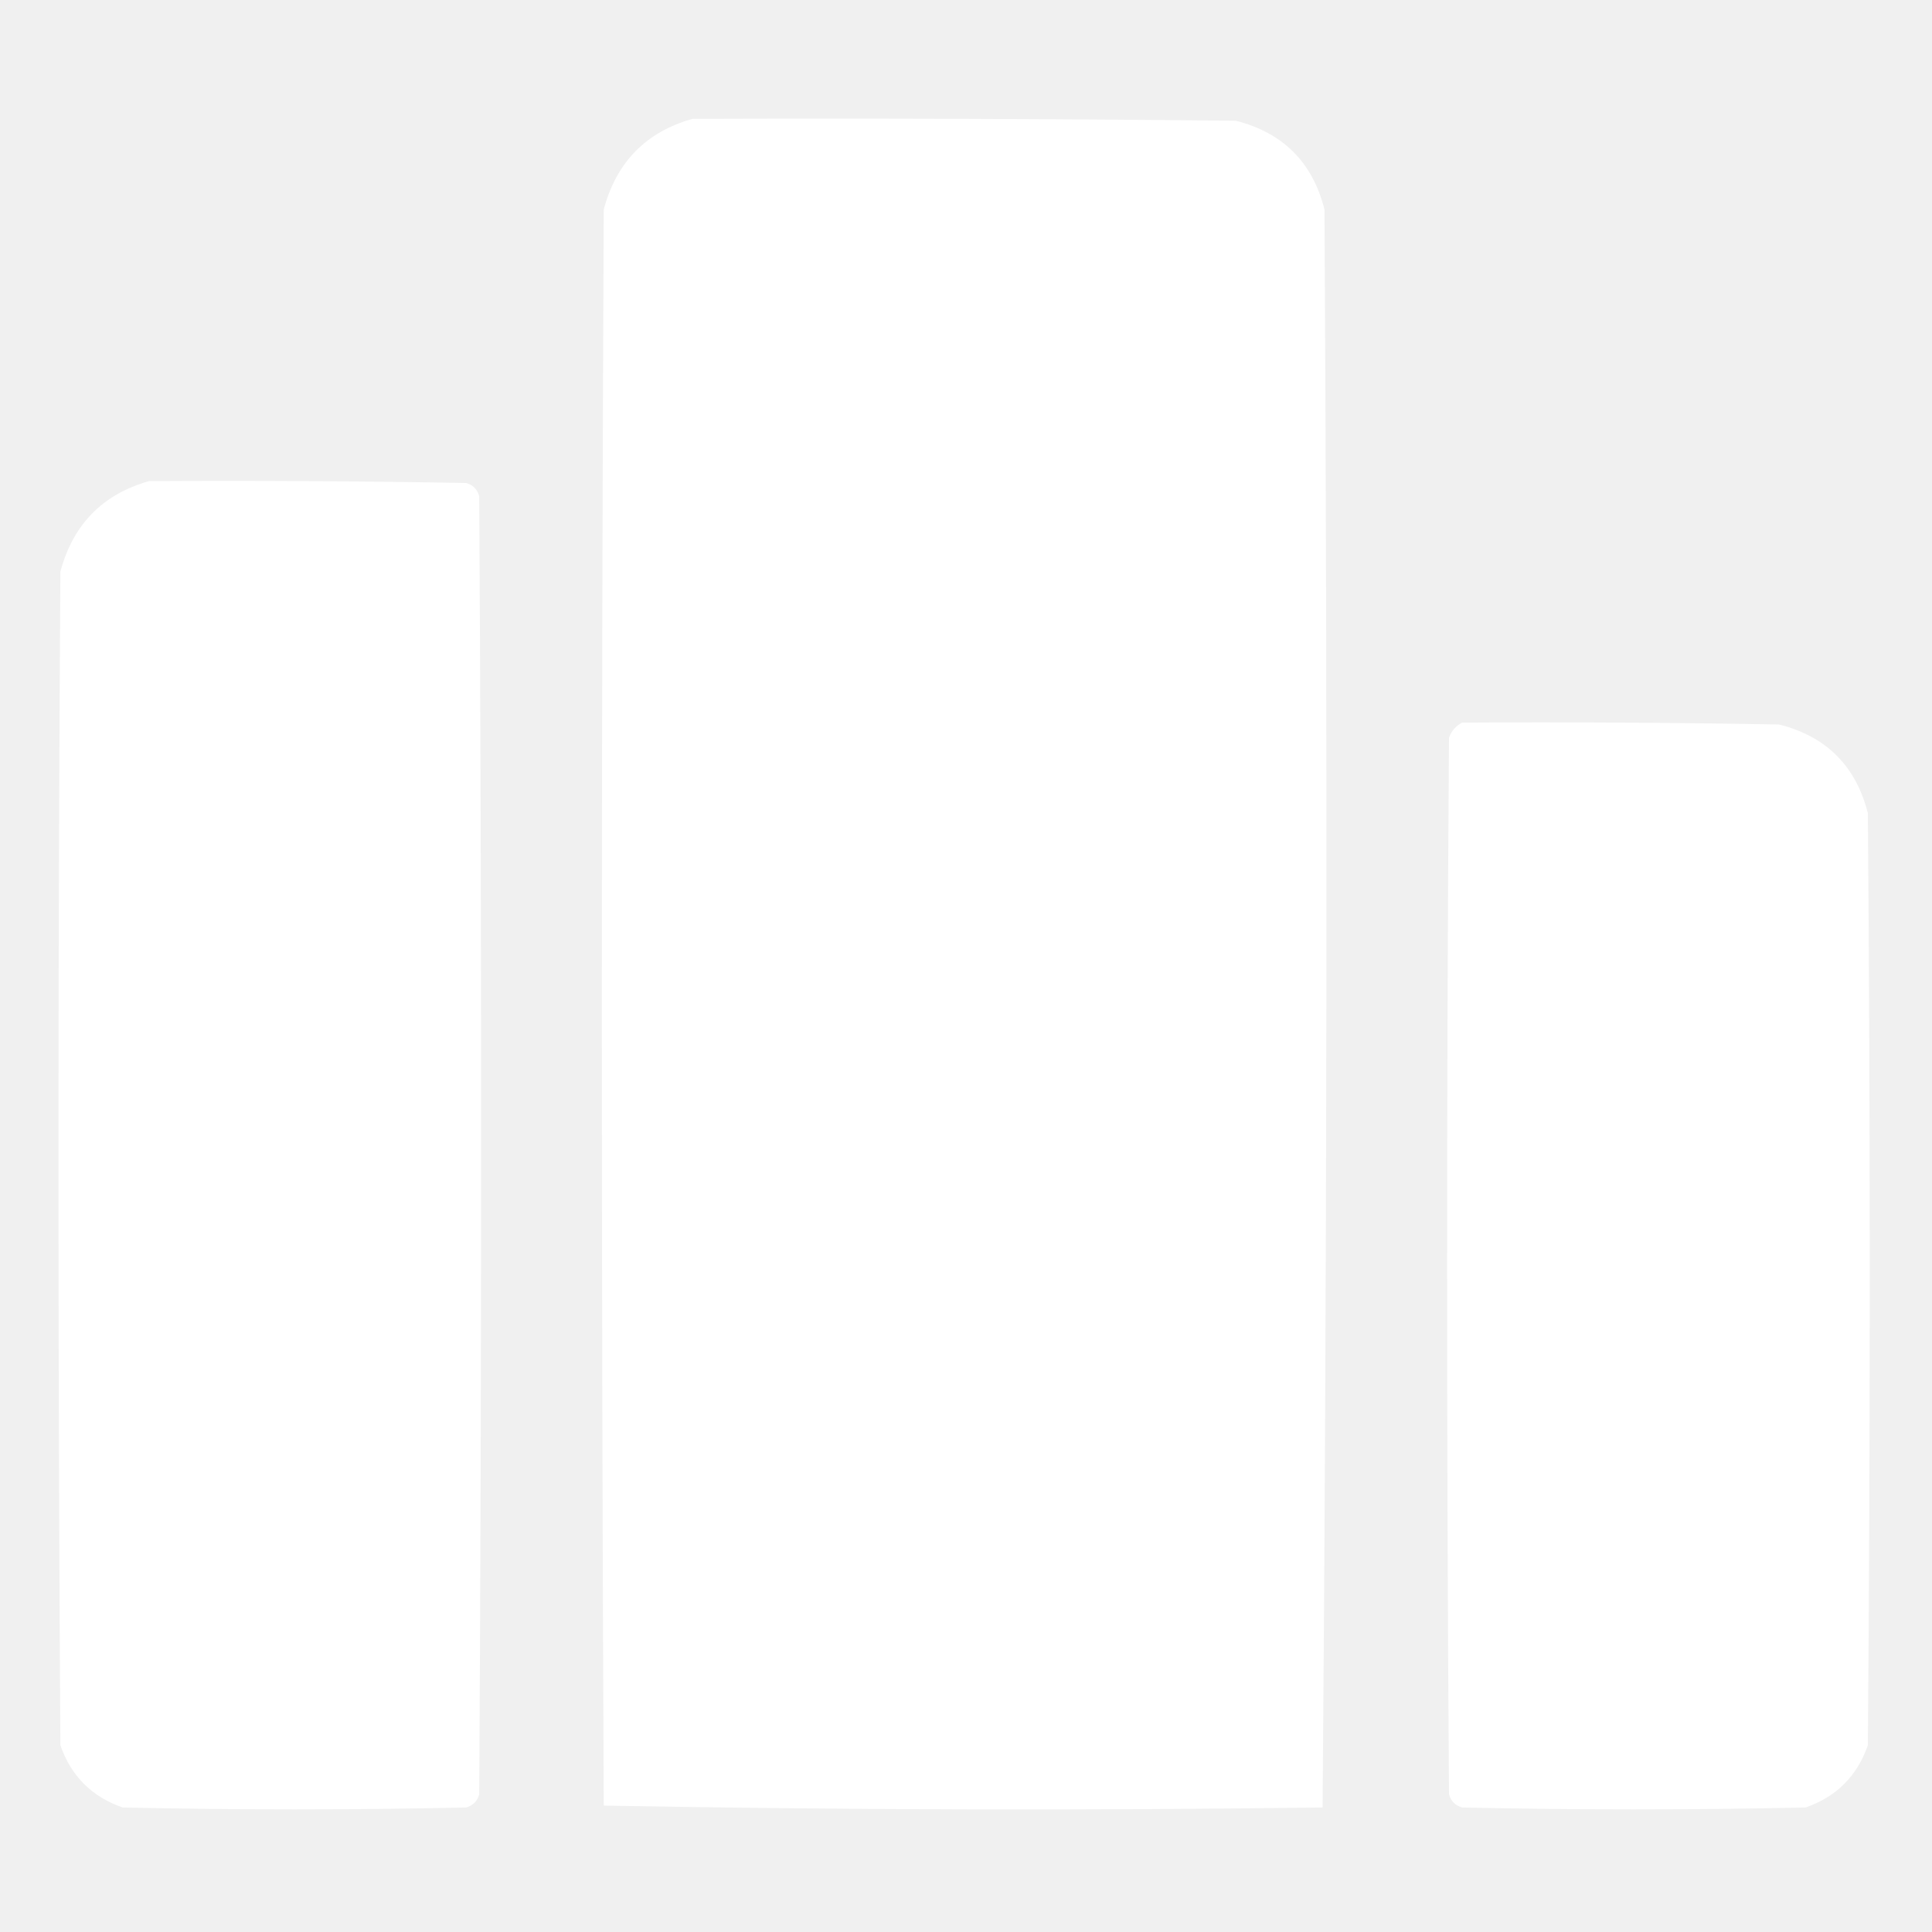
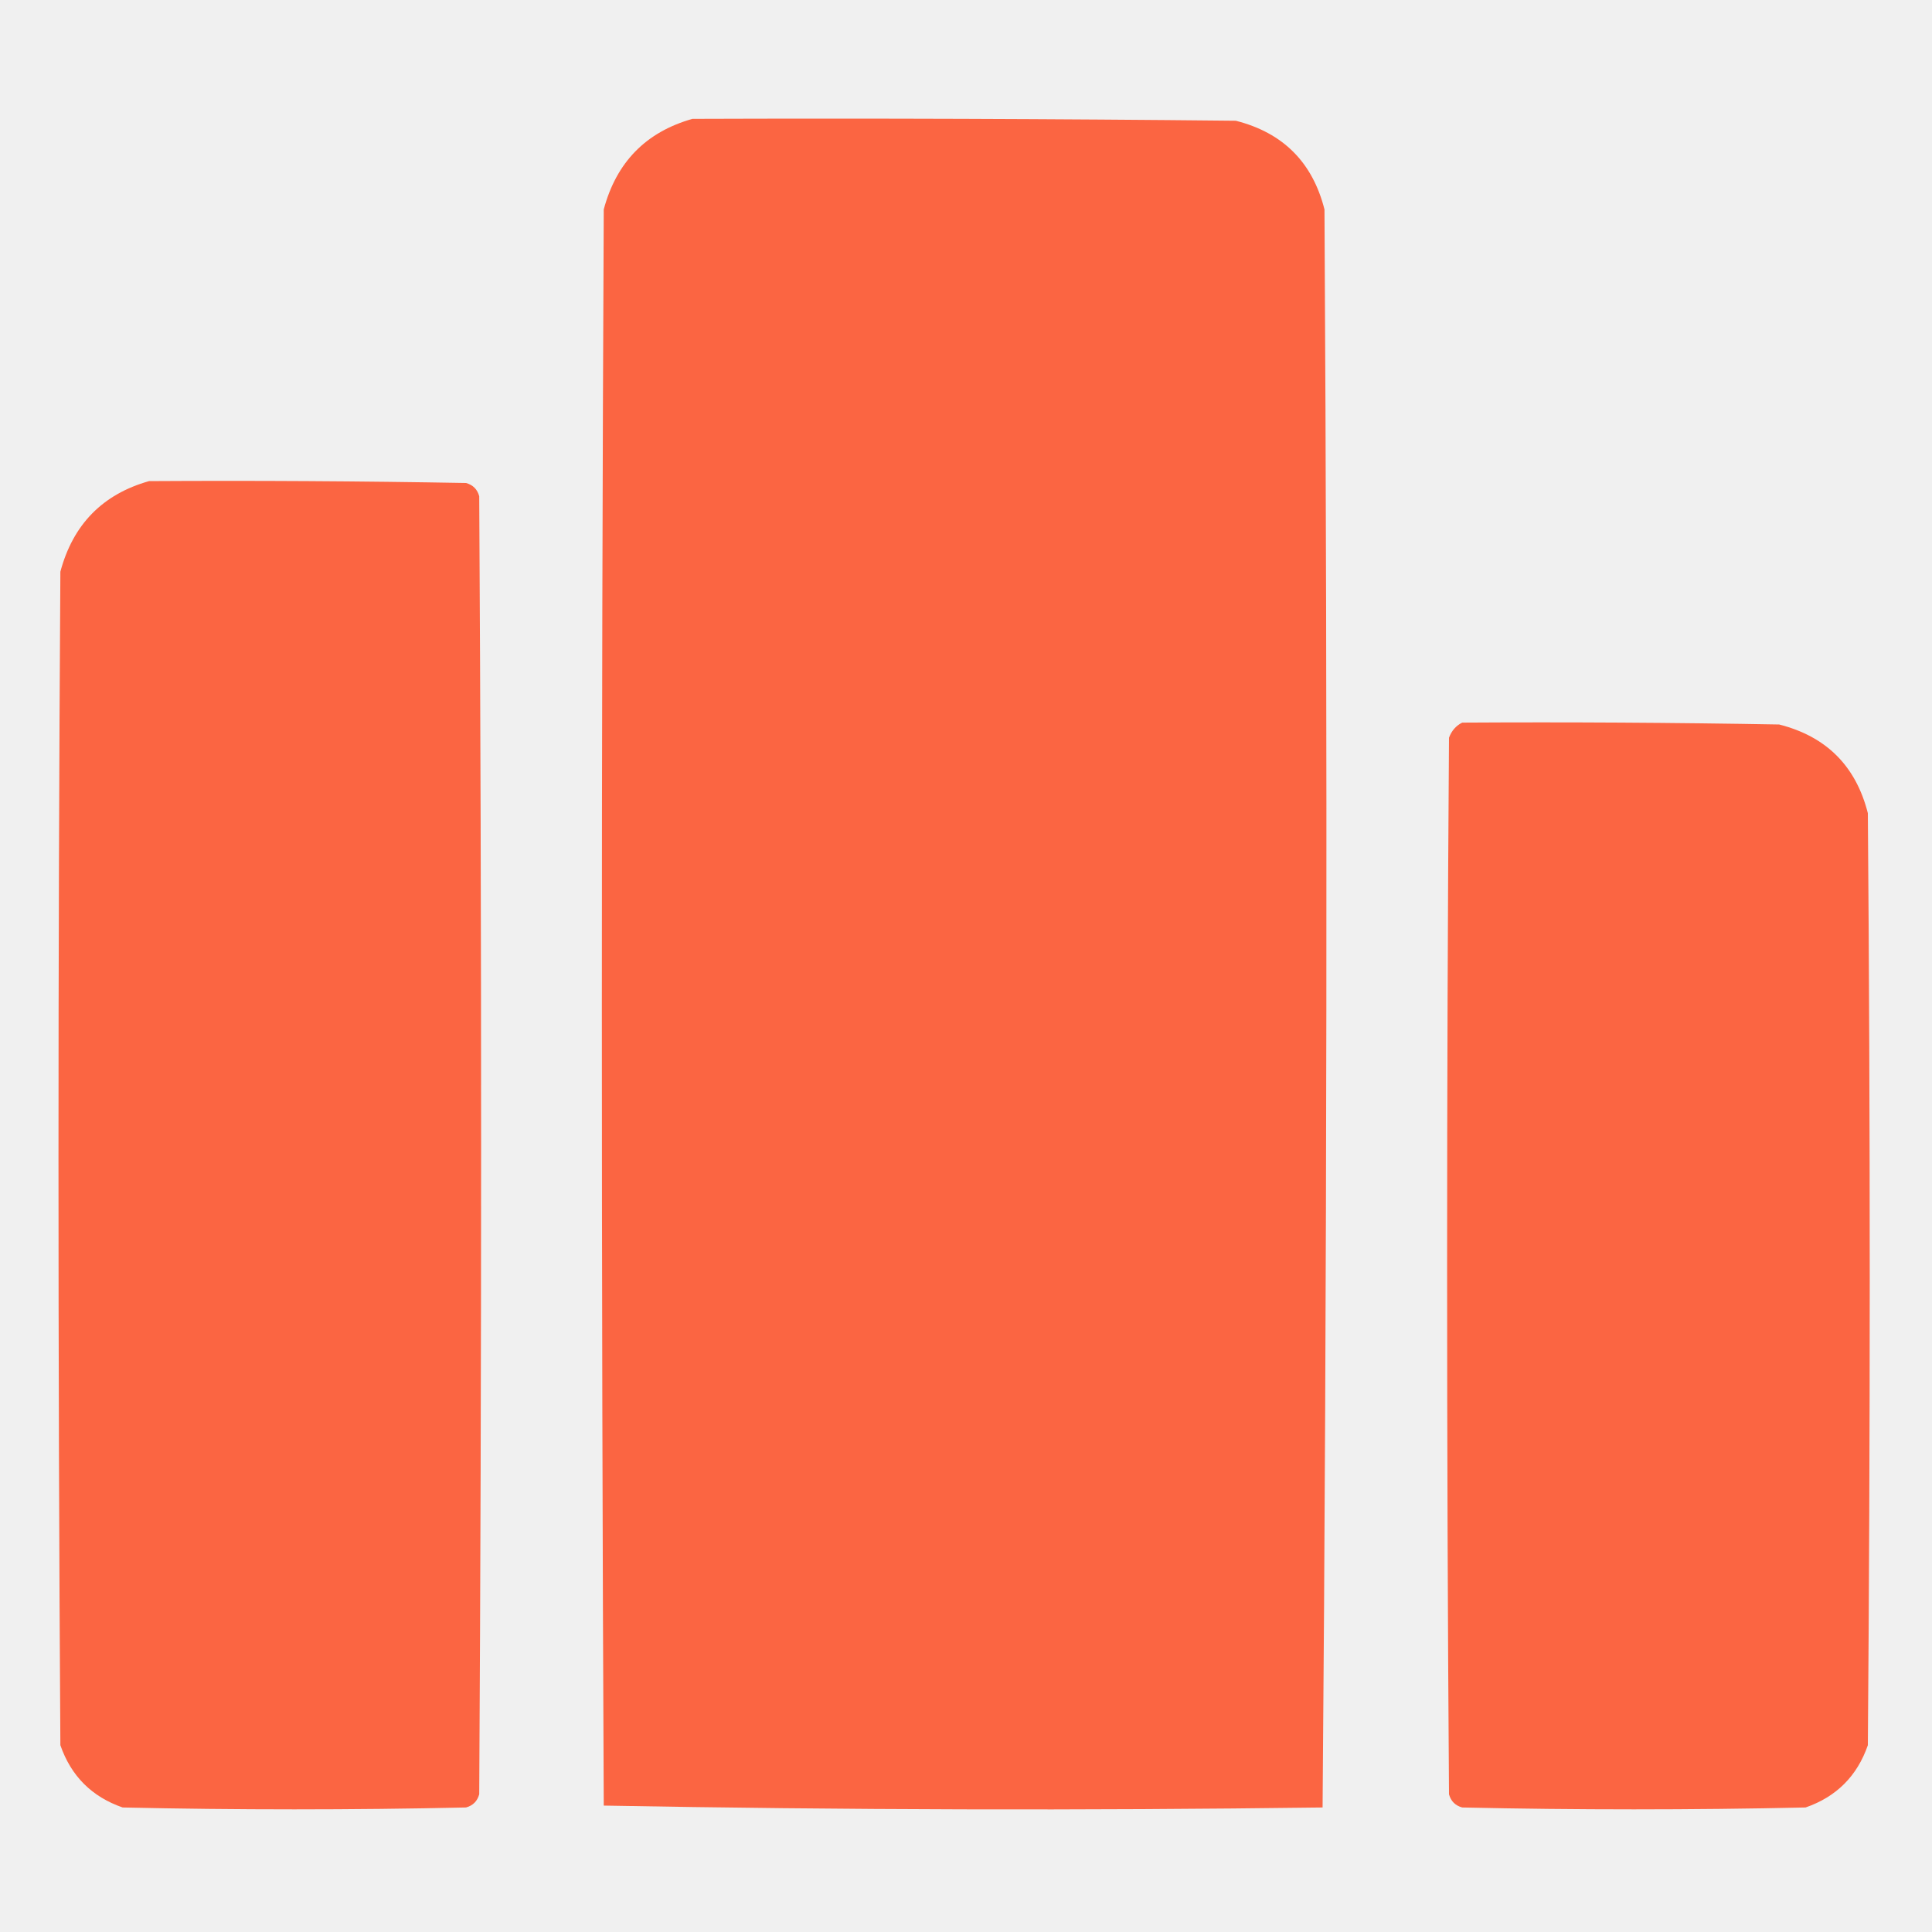
<svg xmlns="http://www.w3.org/2000/svg" version="1.1" width="512px" height="512px" style="shape-rendering:geometricPrecision; text-rendering:geometricPrecision; image-rendering:optimizeQuality; fill-rule:evenodd; clip-rule:evenodd">
  <g>
-     <path style="opacity:0.999" fill="#FFFFFF" d="M 183.5,31.5 C 231.501,31.333 279.501,31.5 327.5,32C 340,35.167 347.833,43 351,55.5C 351.832,196.736 351.666,337.903 350.5,479C 286.93,479.831 223.43,479.664 160,478.5C 159.333,337.5 159.333,196.5 160,55.5C 163.349,42.985 171.182,34.985 183.5,31.5 Z" />
+     <path style="opacity:0.999" fill="#fb6542" d="M 183.5,31.5 C 231.501,31.333 279.501,31.5 327.5,32C 340,35.167 347.833,43 351,55.5C 351.832,196.736 351.666,337.903 350.5,479C 286.93,479.831 223.43,479.664 160,478.5C 159.333,337.5 159.333,196.5 160,55.5C 163.349,42.985 171.182,34.985 183.5,31.5 Z" />
  </g>
  <g>
-     <path style="opacity:0.998" fill="#FFFFFF" d="M 39.5,127.5 C 67.502,127.333 95.502,127.5 123.5,128C 125.333,128.5 126.5,129.667 127,131.5C 127.667,246.167 127.667,360.833 127,475.5C 126.5,477.333 125.333,478.5 123.5,479C 93.167,479.667 62.833,479.667 32.5,479C 24.333,476.167 18.833,470.667 16,462.5C 15.333,358.833 15.333,255.167 16,151.5C 19.349,138.985 27.182,130.985 39.5,127.5 Z" />
+     <path style="opacity:0.998" fill="#fb6542" d="M 39.5,127.5 C 67.502,127.333 95.502,127.5 123.5,128C 125.333,128.5 126.5,129.667 127,131.5C 127.667,246.167 127.667,360.833 127,475.5C 126.5,477.333 125.333,478.5 123.5,479C 93.167,479.667 62.833,479.667 32.5,479C 24.333,476.167 18.833,470.667 16,462.5C 15.333,358.833 15.333,255.167 16,151.5C 19.349,138.985 27.182,130.985 39.5,127.5 Z" />
  </g>
  <g>
-     <path style="opacity:0.998" fill="#FFFFFF" d="M 387.5,191.5 C 415.502,191.333 443.502,191.5 471.5,192C 484,195.167 491.833,203 495,215.5C 495.667,297.833 495.667,380.167 495,462.5C 492.167,470.667 486.667,476.167 478.5,479C 448.167,479.667 417.833,479.667 387.5,479C 385.667,478.5 384.5,477.333 384,475.5C 383.333,382.167 383.333,288.833 384,195.5C 384.69,193.65 385.856,192.316 387.5,191.5 Z" />
+     <path style="opacity:0.998" fill="#fb6542" d="M 387.5,191.5 C 415.502,191.333 443.502,191.5 471.5,192C 484,195.167 491.833,203 495,215.5C 495.667,297.833 495.667,380.167 495,462.5C 492.167,470.667 486.667,476.167 478.5,479C 448.167,479.667 417.833,479.667 387.5,479C 385.667,478.5 384.5,477.333 384,475.5C 383.333,382.167 383.333,288.833 384,195.5C 384.69,193.65 385.856,192.316 387.5,191.5 Z" />
  </g>
</svg>
